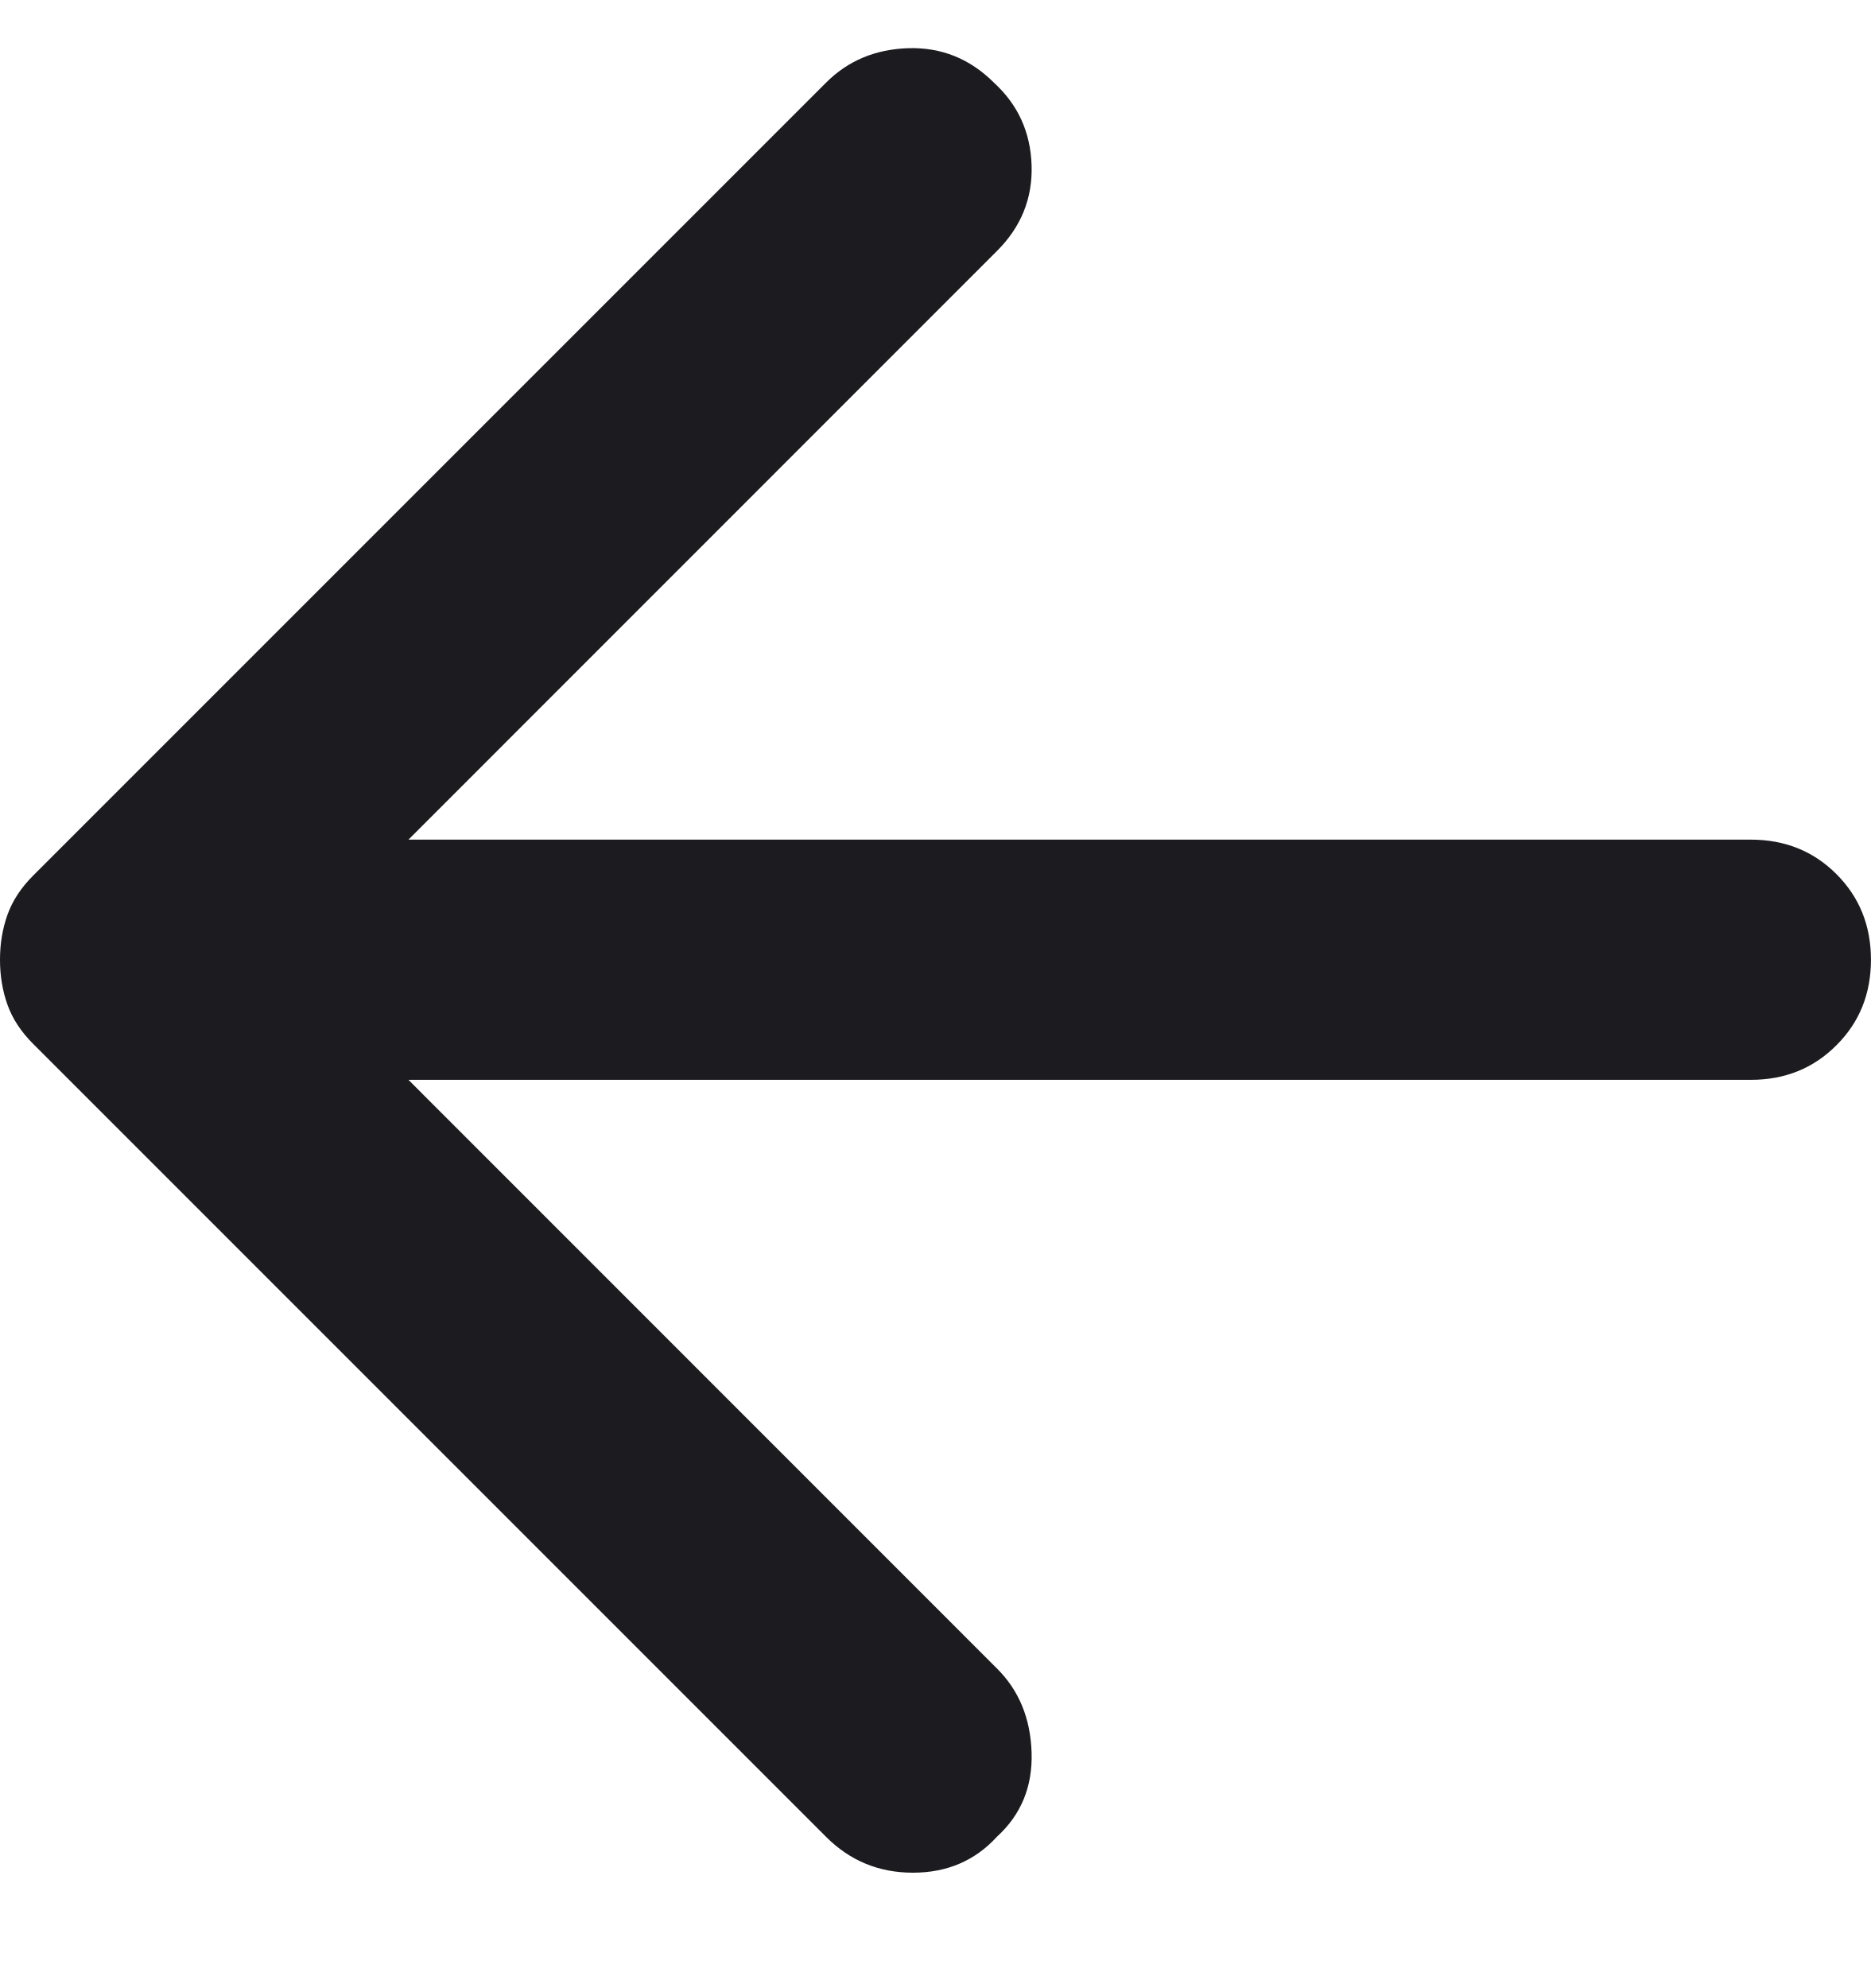
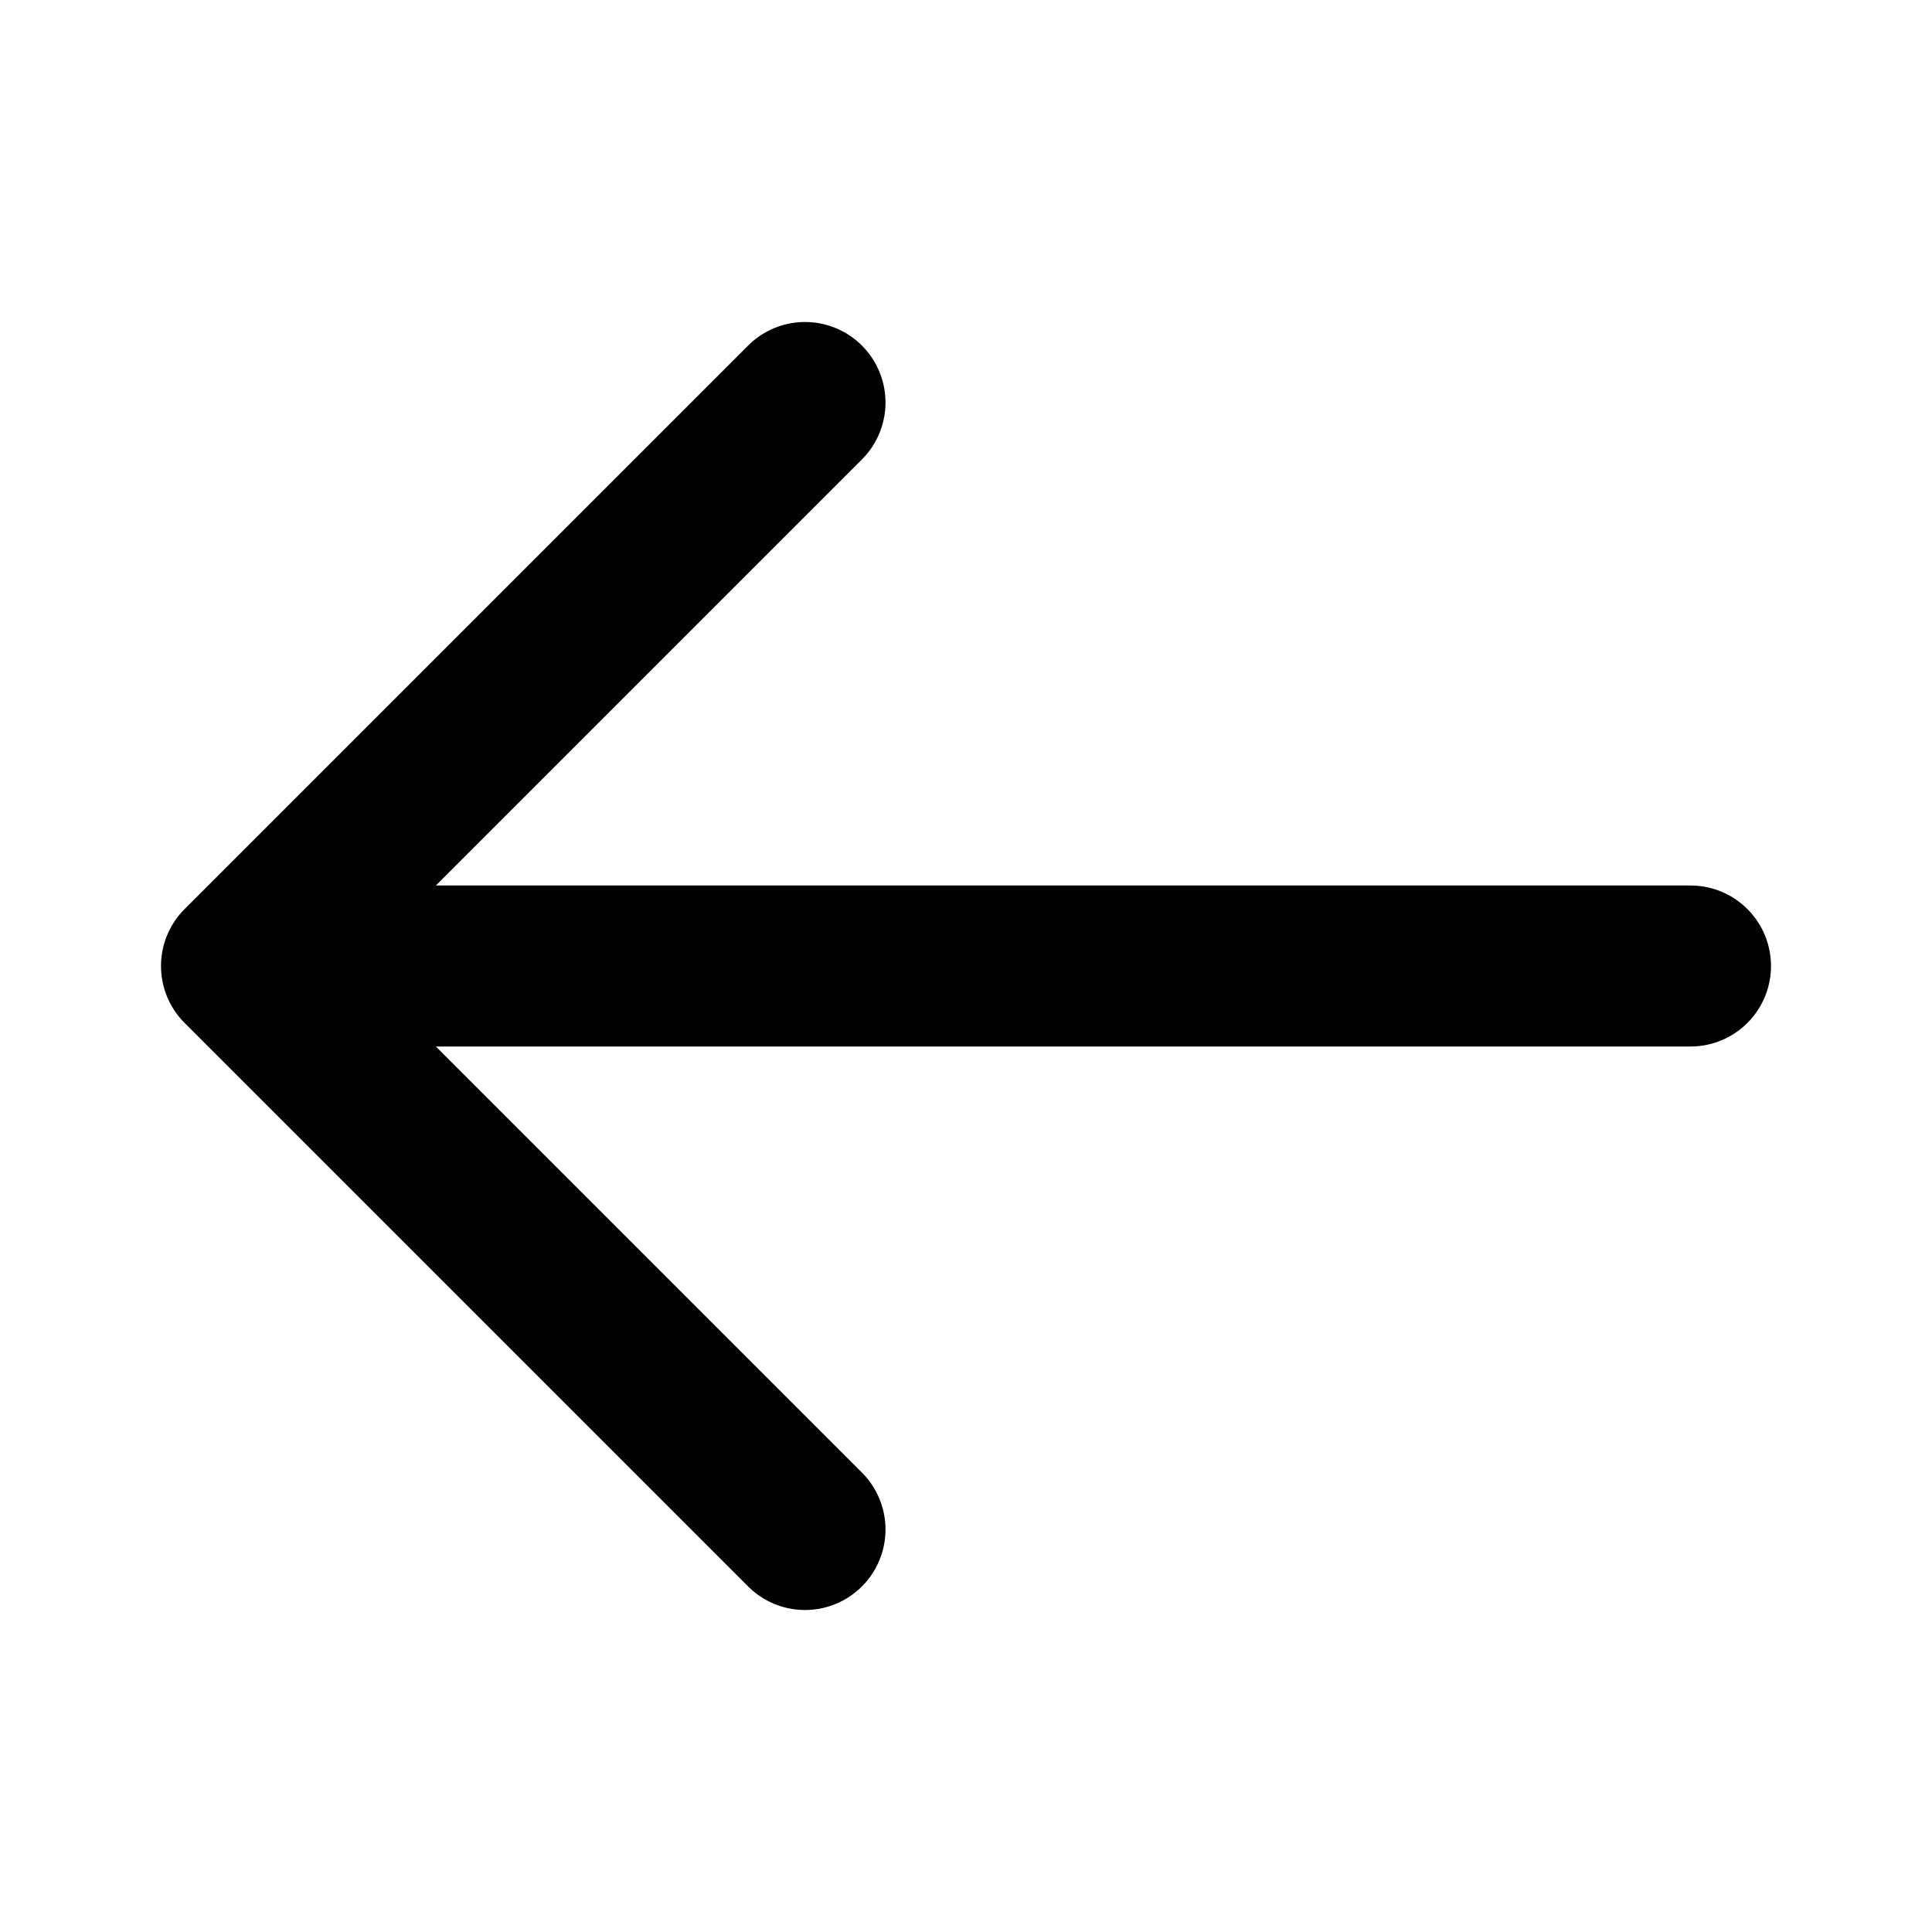
- <svg xmlns="http://www.w3.org/2000/svg" viewBox="0 0 16 17" fill="none">
-   <path d="M7.063 15.706L0.283 8.926C0.18 8.823 0.107 8.712 0.064 8.592C0.021 8.472 0 8.344 0 8.207C0 8.07 0.021 7.942 0.064 7.822C0.107 7.702 0.18 7.591 0.283 7.488L7.063 0.708C7.251 0.519 7.486 0.421 7.768 0.412C8.051 0.404 8.295 0.502 8.501 0.708C8.706 0.896 8.813 1.131 8.822 1.414C8.831 1.696 8.732 1.941 8.526 2.146L3.493 7.18H14.973C15.264 7.18 15.508 7.278 15.705 7.475C15.902 7.672 16 7.916 16 8.207C16 8.498 15.902 8.742 15.705 8.938C15.508 9.136 15.264 9.234 14.973 9.234H3.493L8.526 14.268C8.715 14.456 8.813 14.696 8.822 14.987C8.831 15.278 8.732 15.518 8.526 15.706C8.338 15.912 8.098 16.014 7.807 16.014C7.516 16.014 7.268 15.912 7.063 15.706Z" fill="#1C1B1F" />
+ <svg xmlns="http://www.w3.org/2000/svg" fill="currentColor" stroke="currentColor" viewBox="0 0 24 24">
+   <path stroke-linecap="round" stroke-linejoin="round" stroke-width="2" d="M10 19l-7-7m0 0l7-7m-7 7h18" />
</svg>
